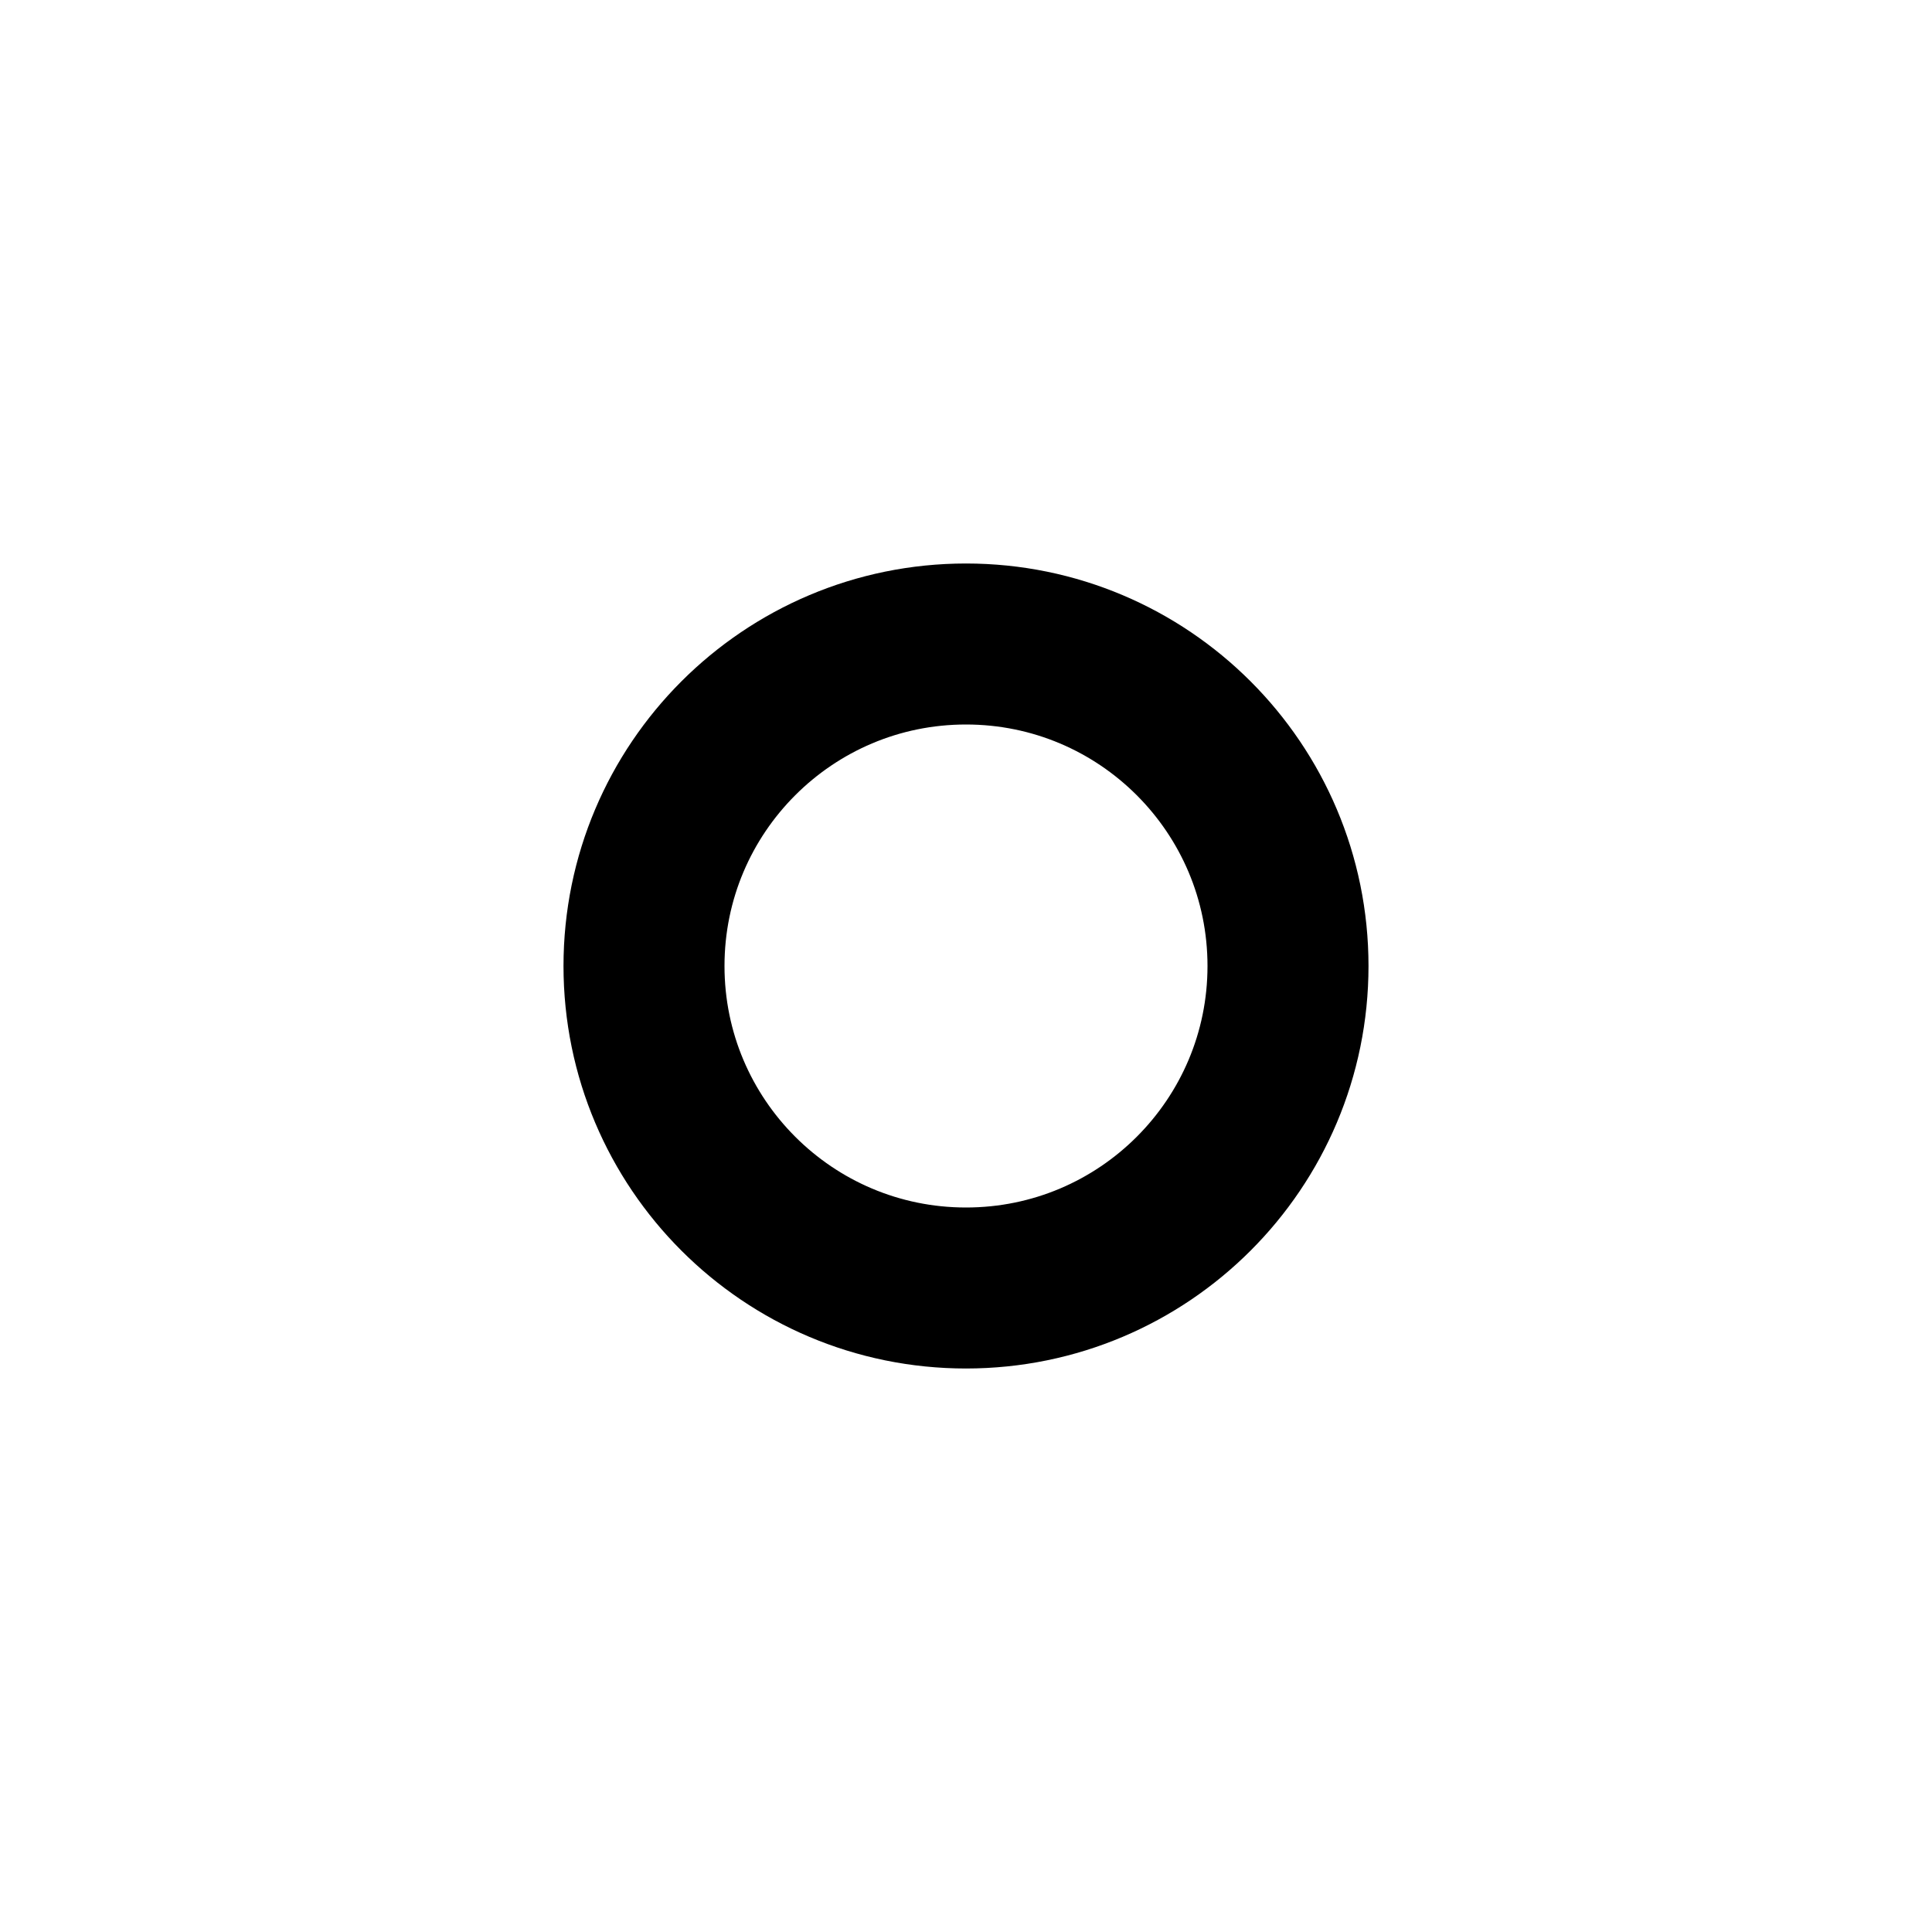
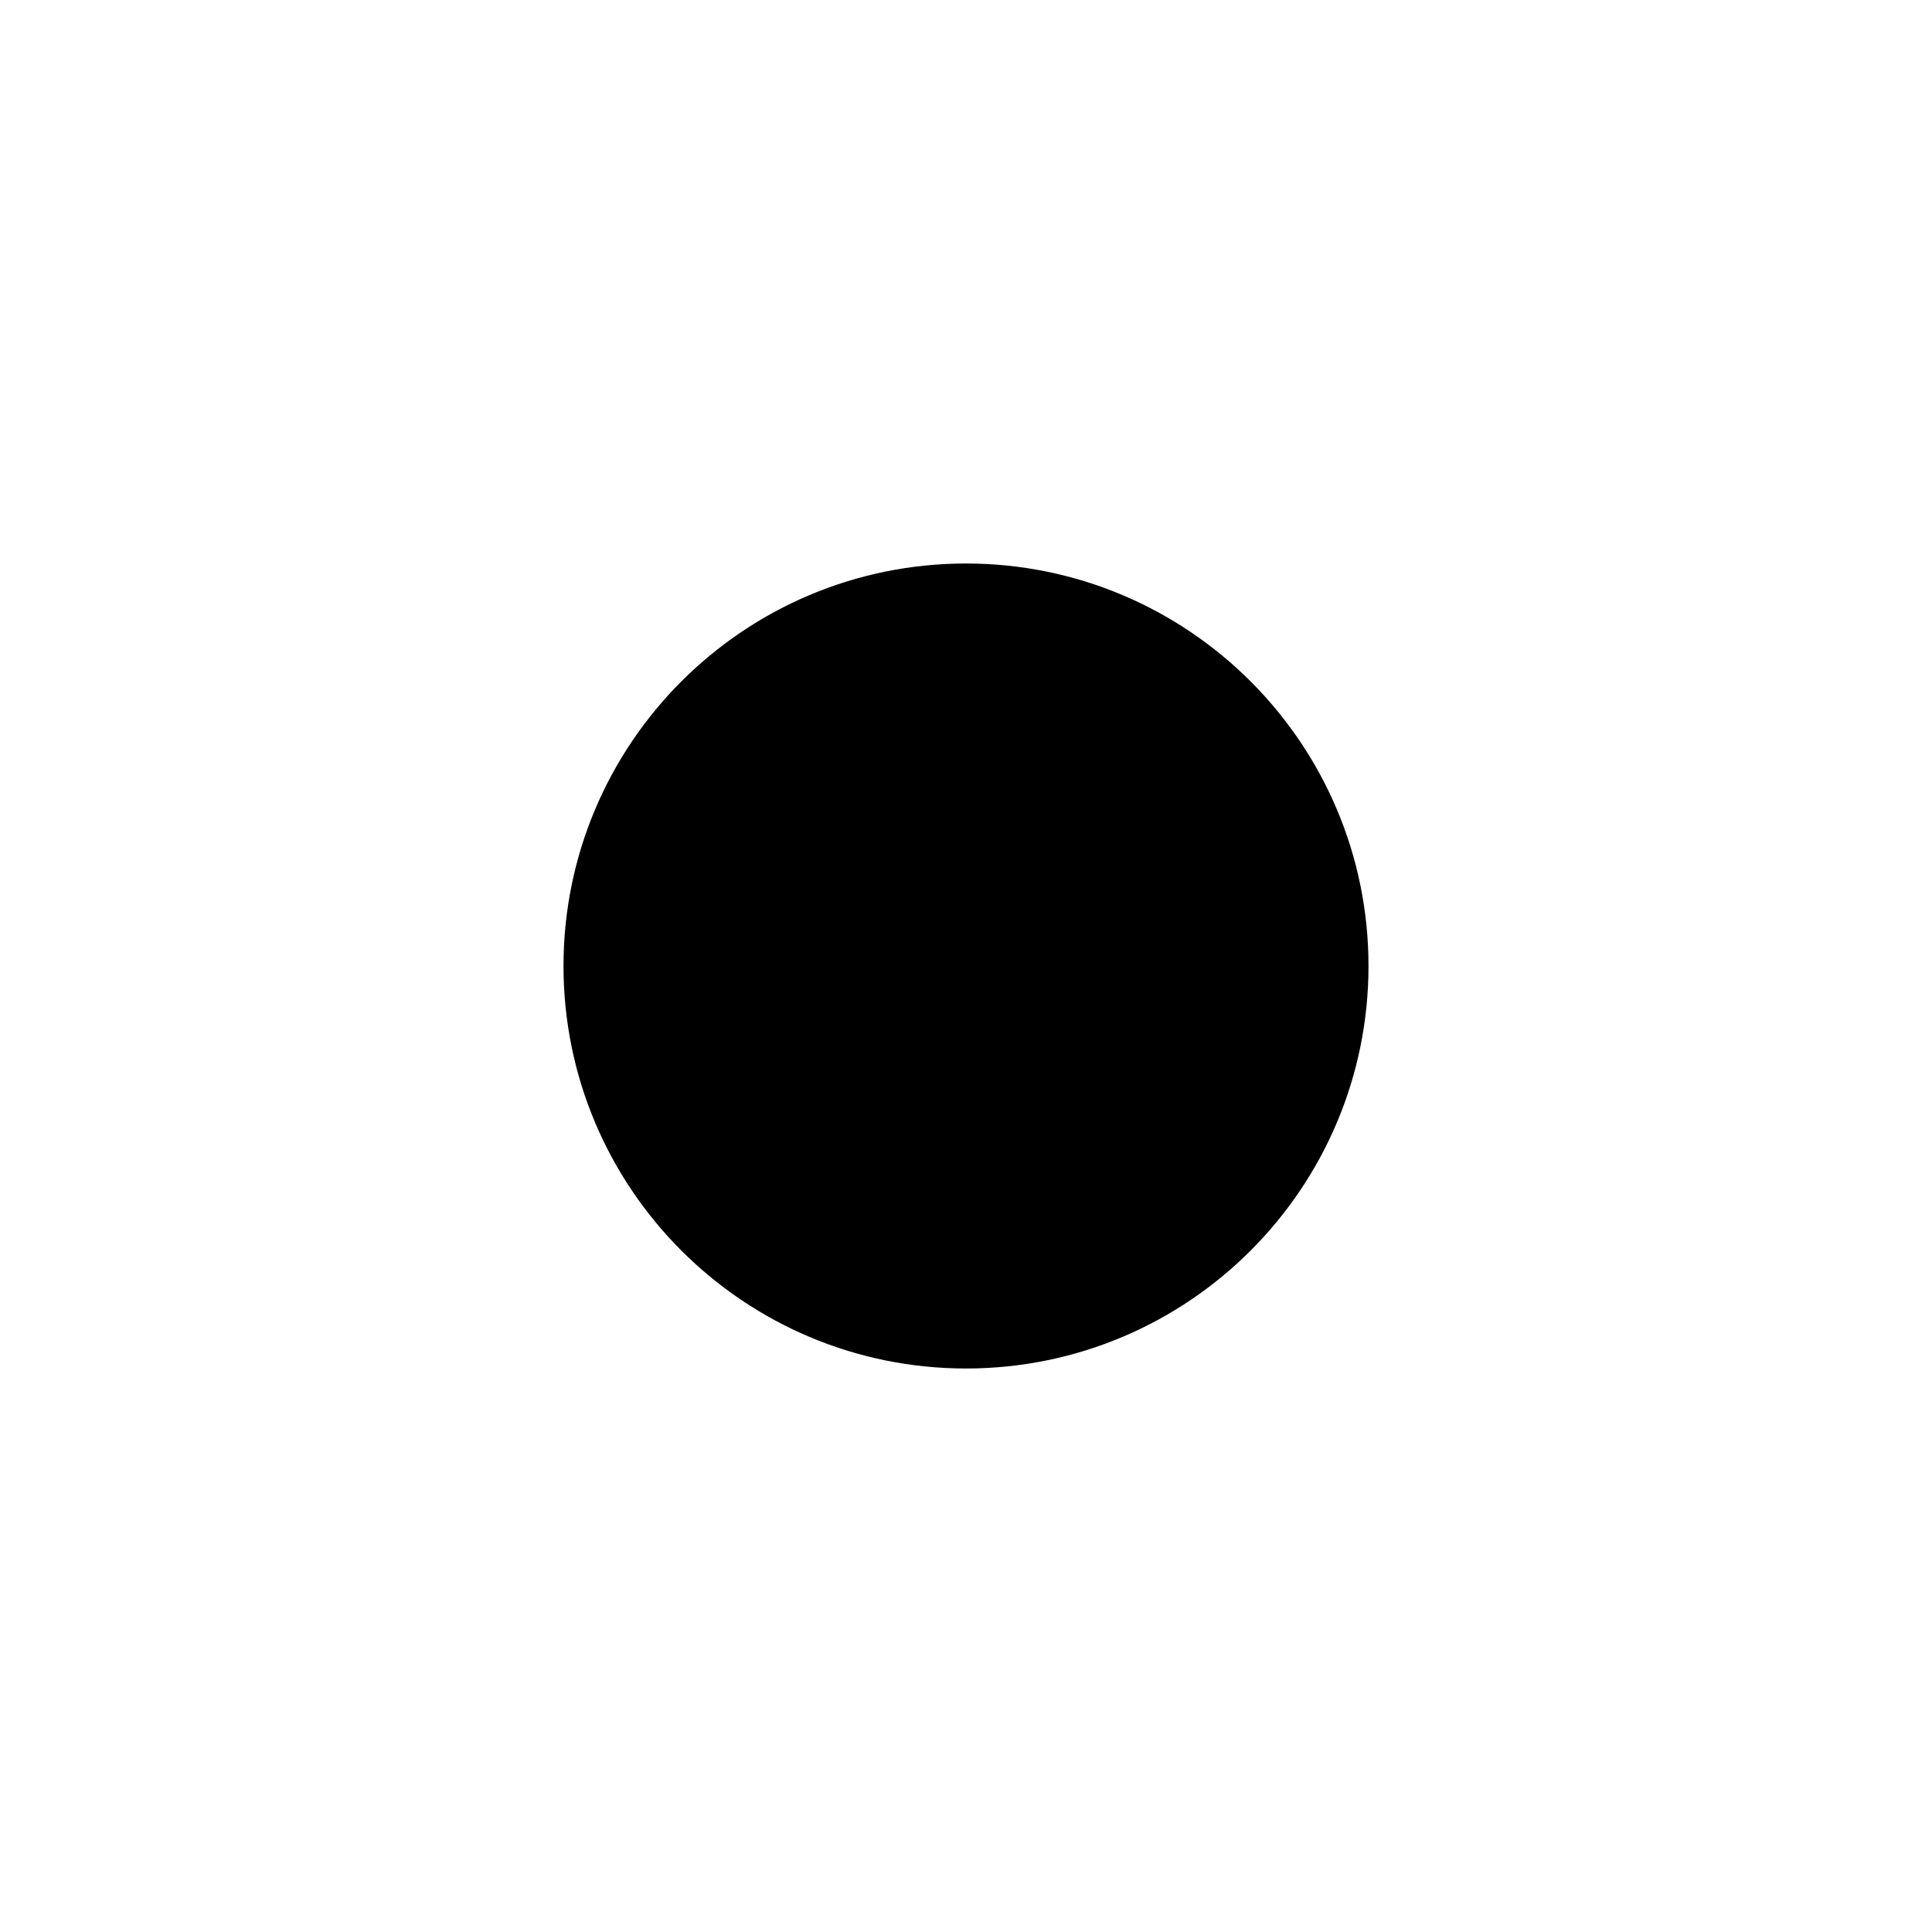
- <svg xmlns="http://www.w3.org/2000/svg" class="icon icon-tabler icon-tabler-point" width="24" height="24" viewBox="0 0 24 24" stroke-width="2" stroke="currentColor" fill="none" stroke-linecap="round" stroke-linejoin="round">
+ <svg xmlns="http://www.w3.org/2000/svg" class="icon icon-tabler icon-tabler-point" width="24" height="24" viewBox="0 0 24 24" stroke-width="2" stroke="currentColor" fill="currentColor" stroke-linecap="round" stroke-linejoin="round">
  <path stroke="none" d="M0 0h24v24H0z" fill="none" />
  <circle cx="12" cy="12" r="4" />
</svg>
